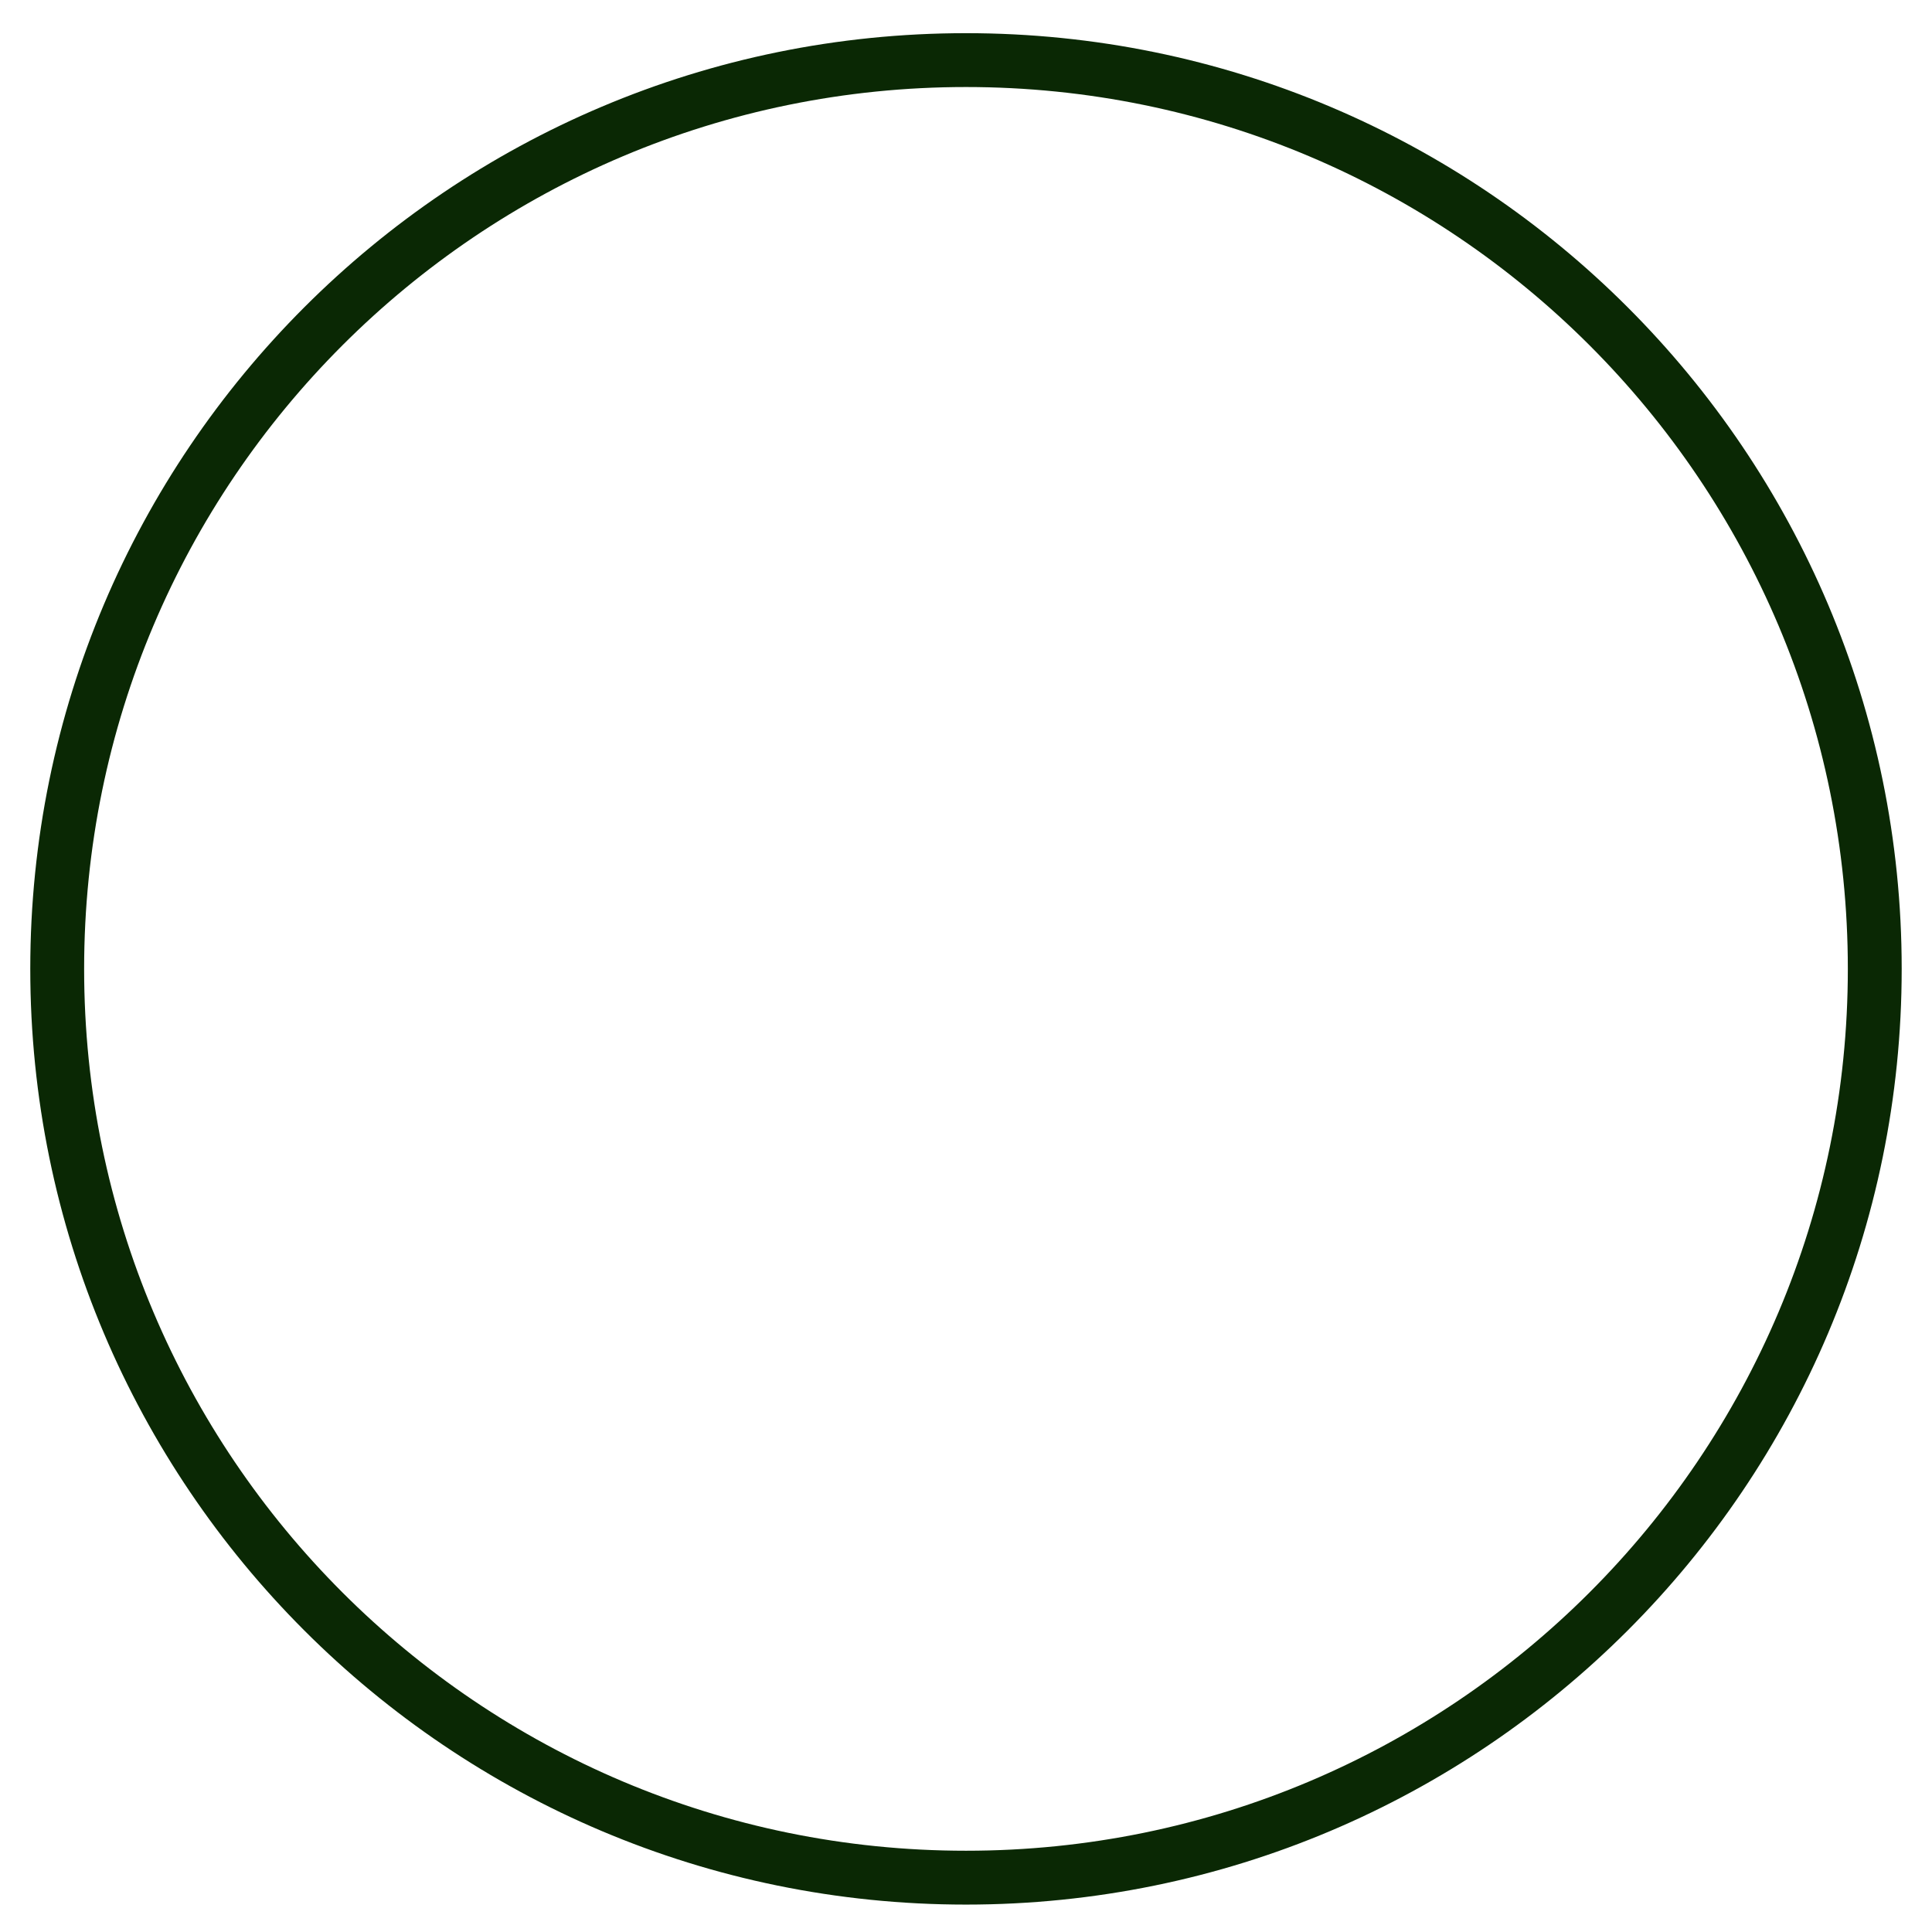
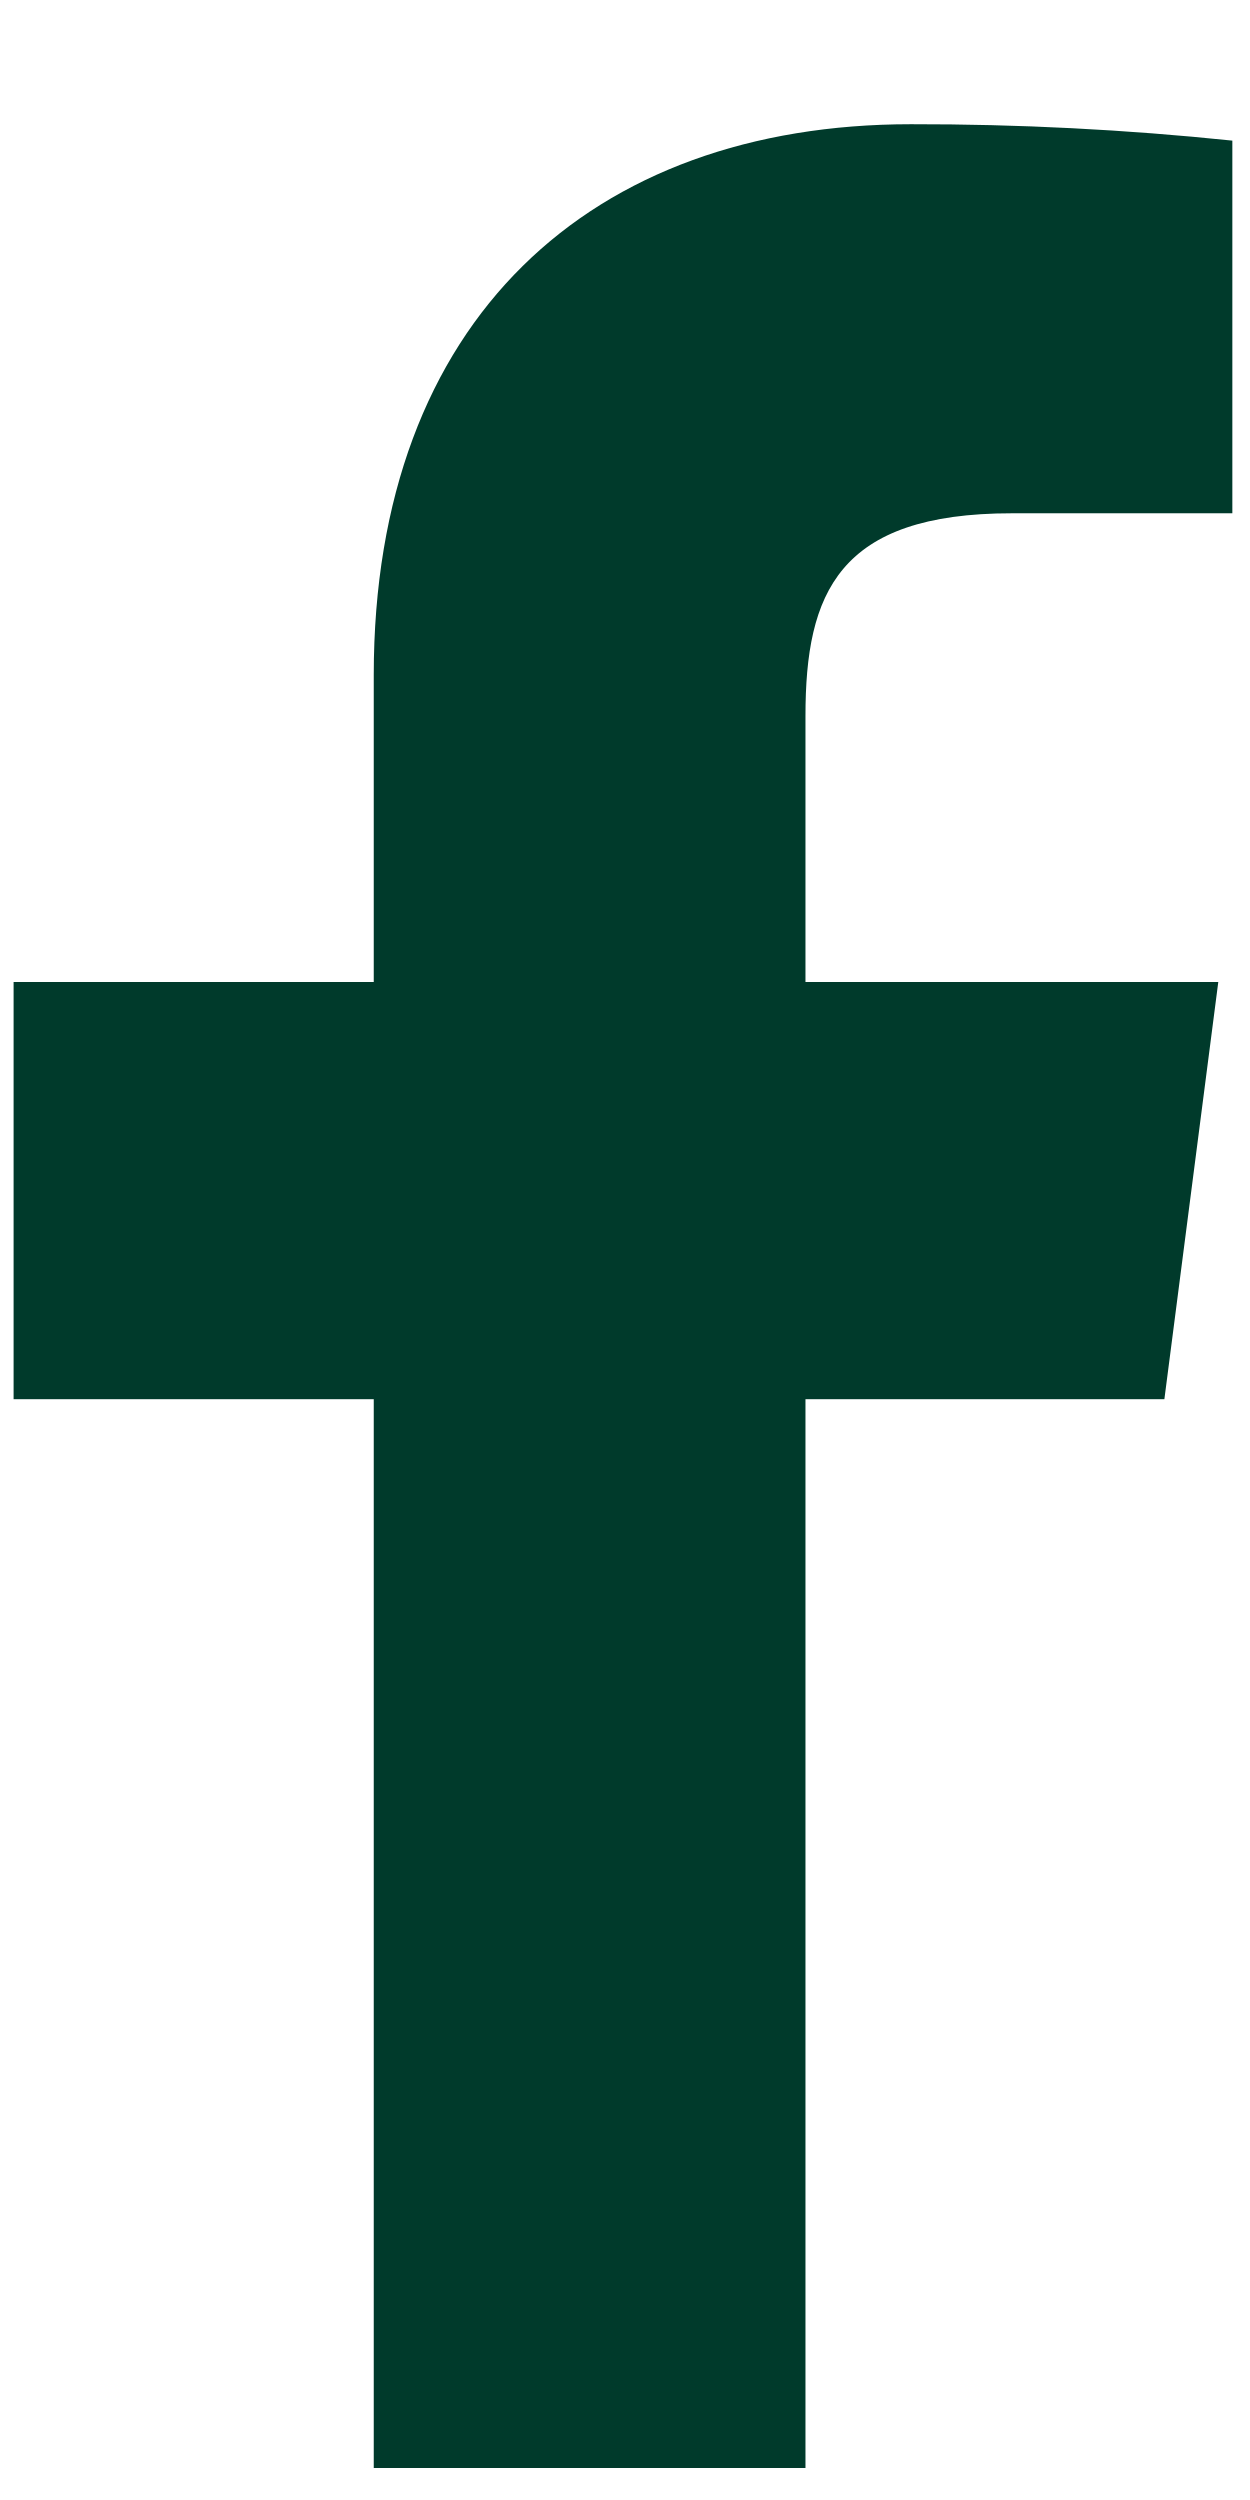
- <svg xmlns="http://www.w3.org/2000/svg" width="56" height="56" viewBox="0 0 56 56" fill="none">
-   <path d="M28 54.425C42.548 54.425 54.341 42.631 54.341 28.083C54.341 13.535 42.548 1.742 28 1.742C13.452 1.742 1.658 13.535 1.658 28.083C1.658 42.631 13.452 54.425 28 54.425Z" stroke="#0A2804" stroke-width="1.561" />
+ <svg xmlns="http://www.w3.org/2000/svg" width="8" height="16" viewBox="0 0 8 16" fill="none">
+   <path d="M6.476 3.285H7.887V0.9C7.204 0.829 6.517 0.794 5.83 0.795C3.788 0.795 2.392 2.04 2.392 4.32V6.285H0.087V8.955H2.392V15.795H5.155V8.955H7.452L7.797 6.285H5.155V4.582C5.155 3.795 5.365 3.285 6.476 3.285Z" fill="#003A2B" />
</svg>
